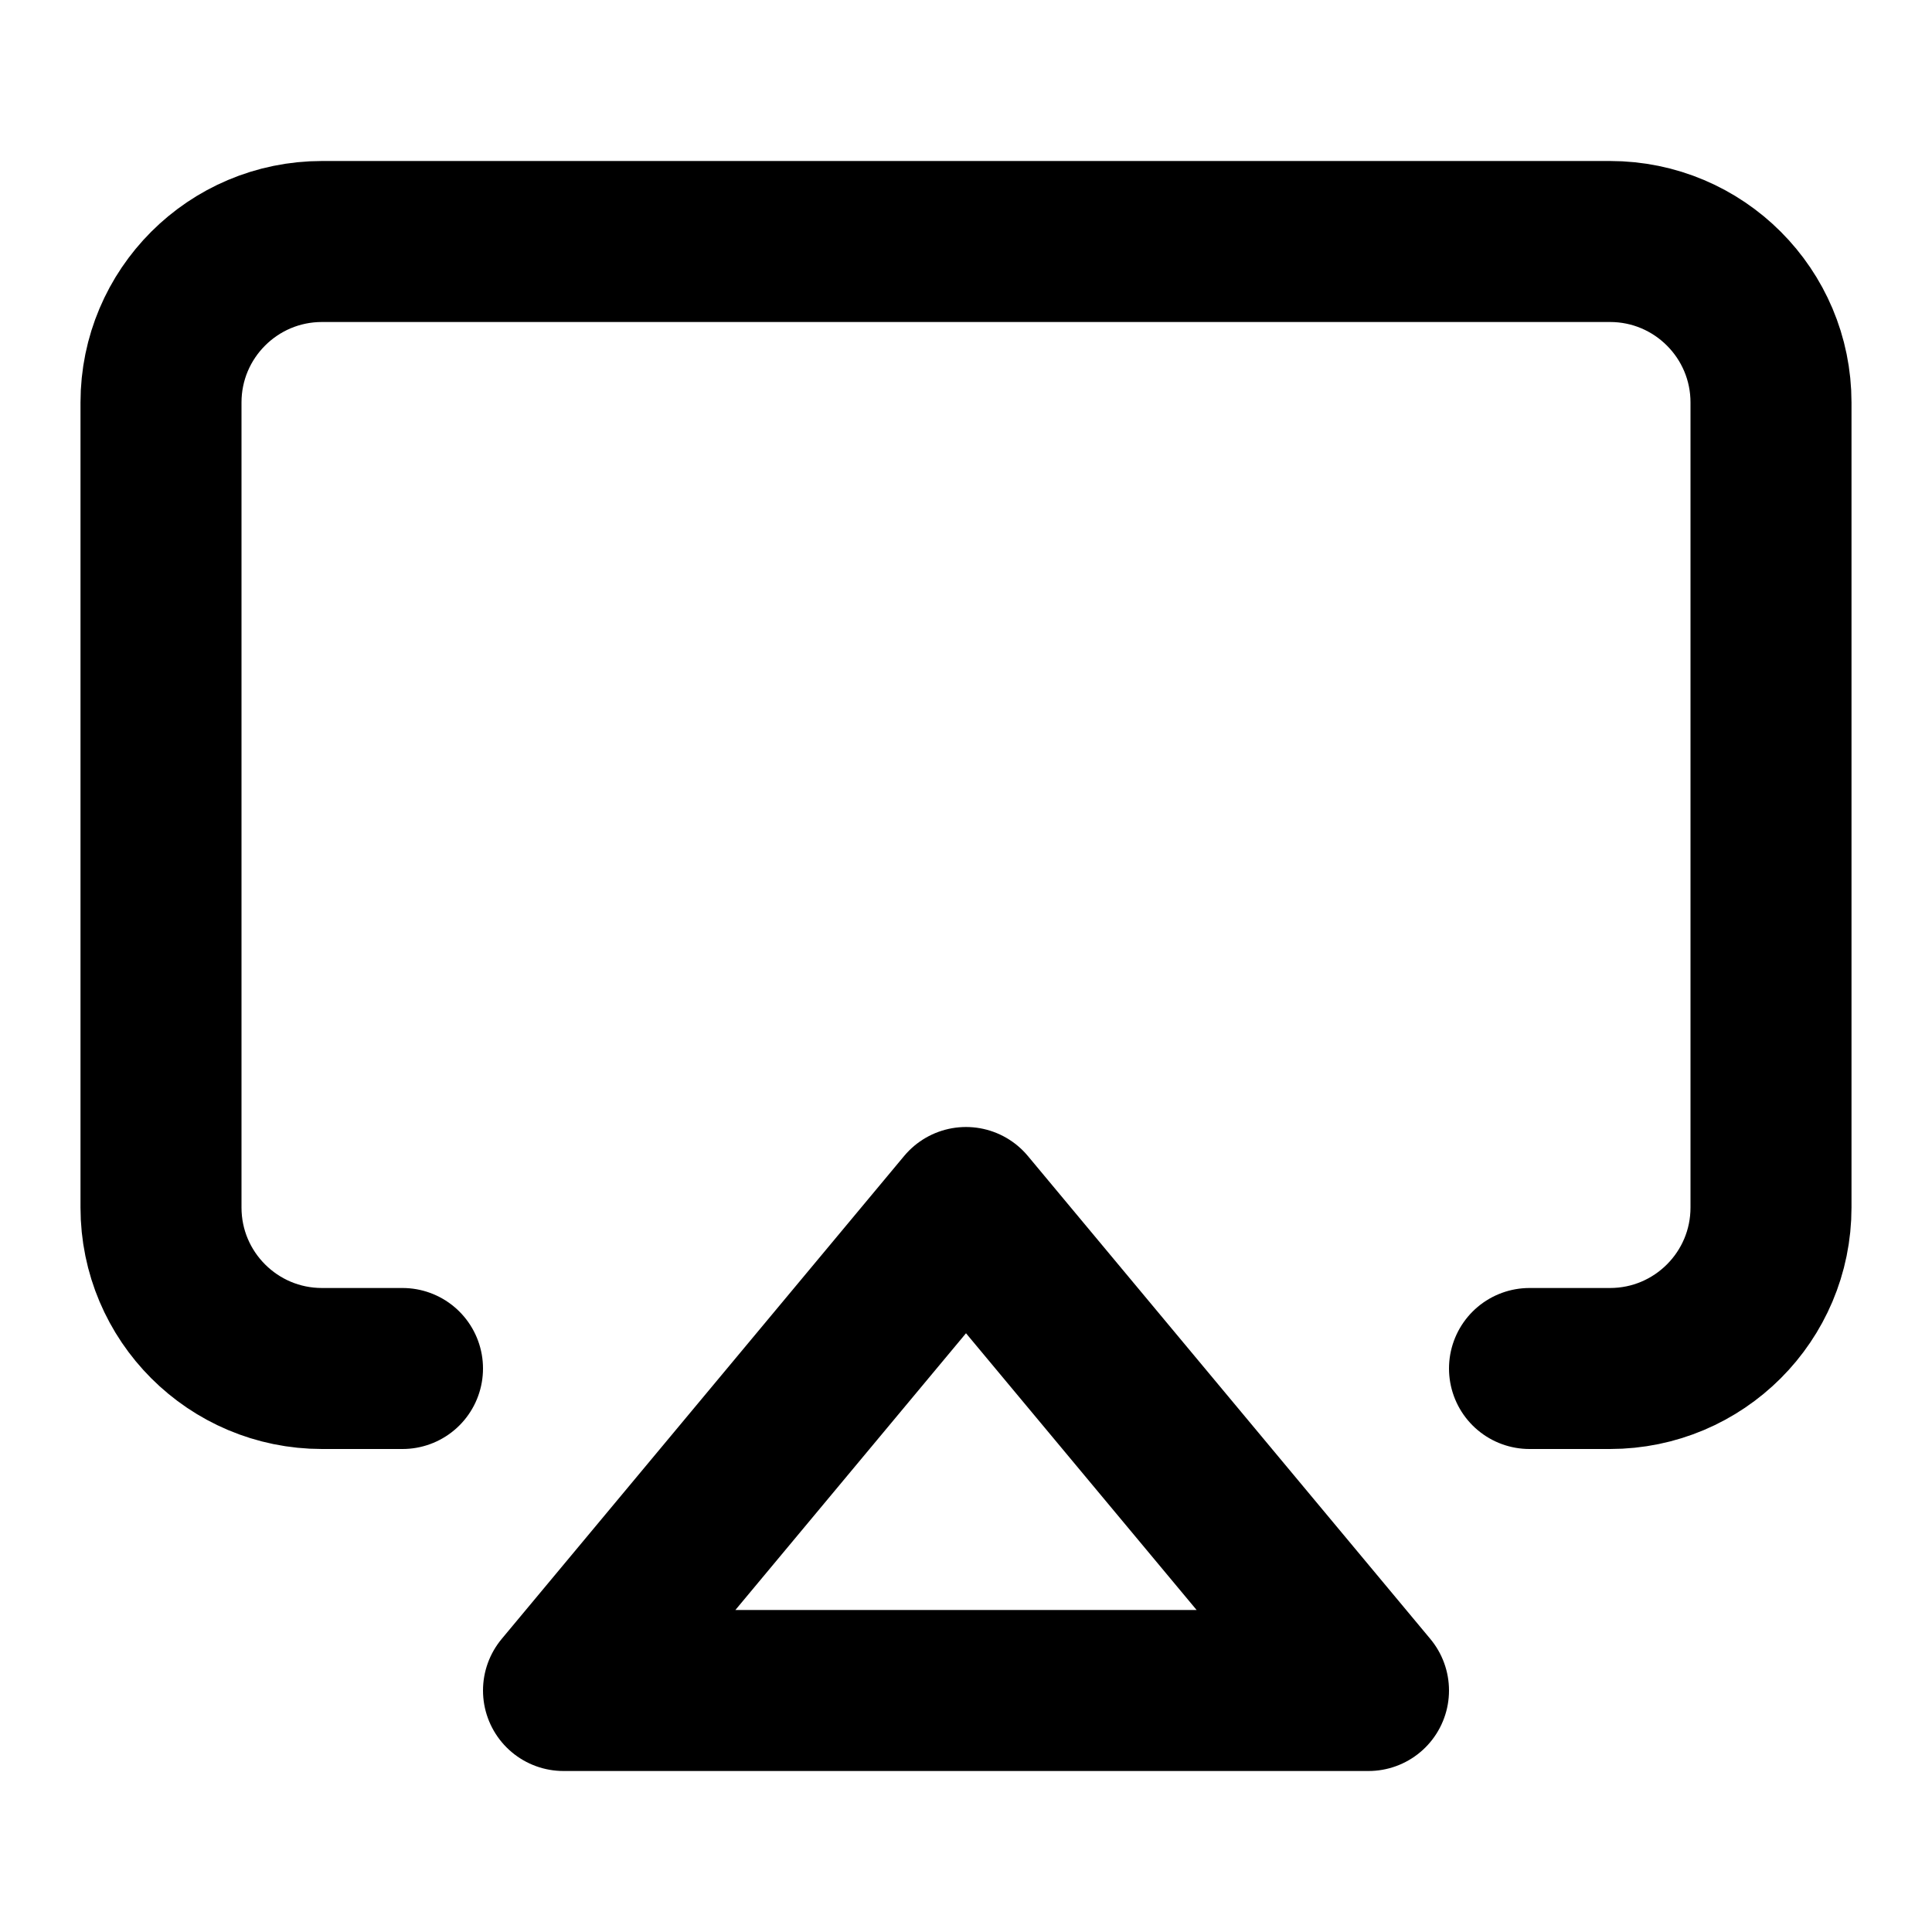
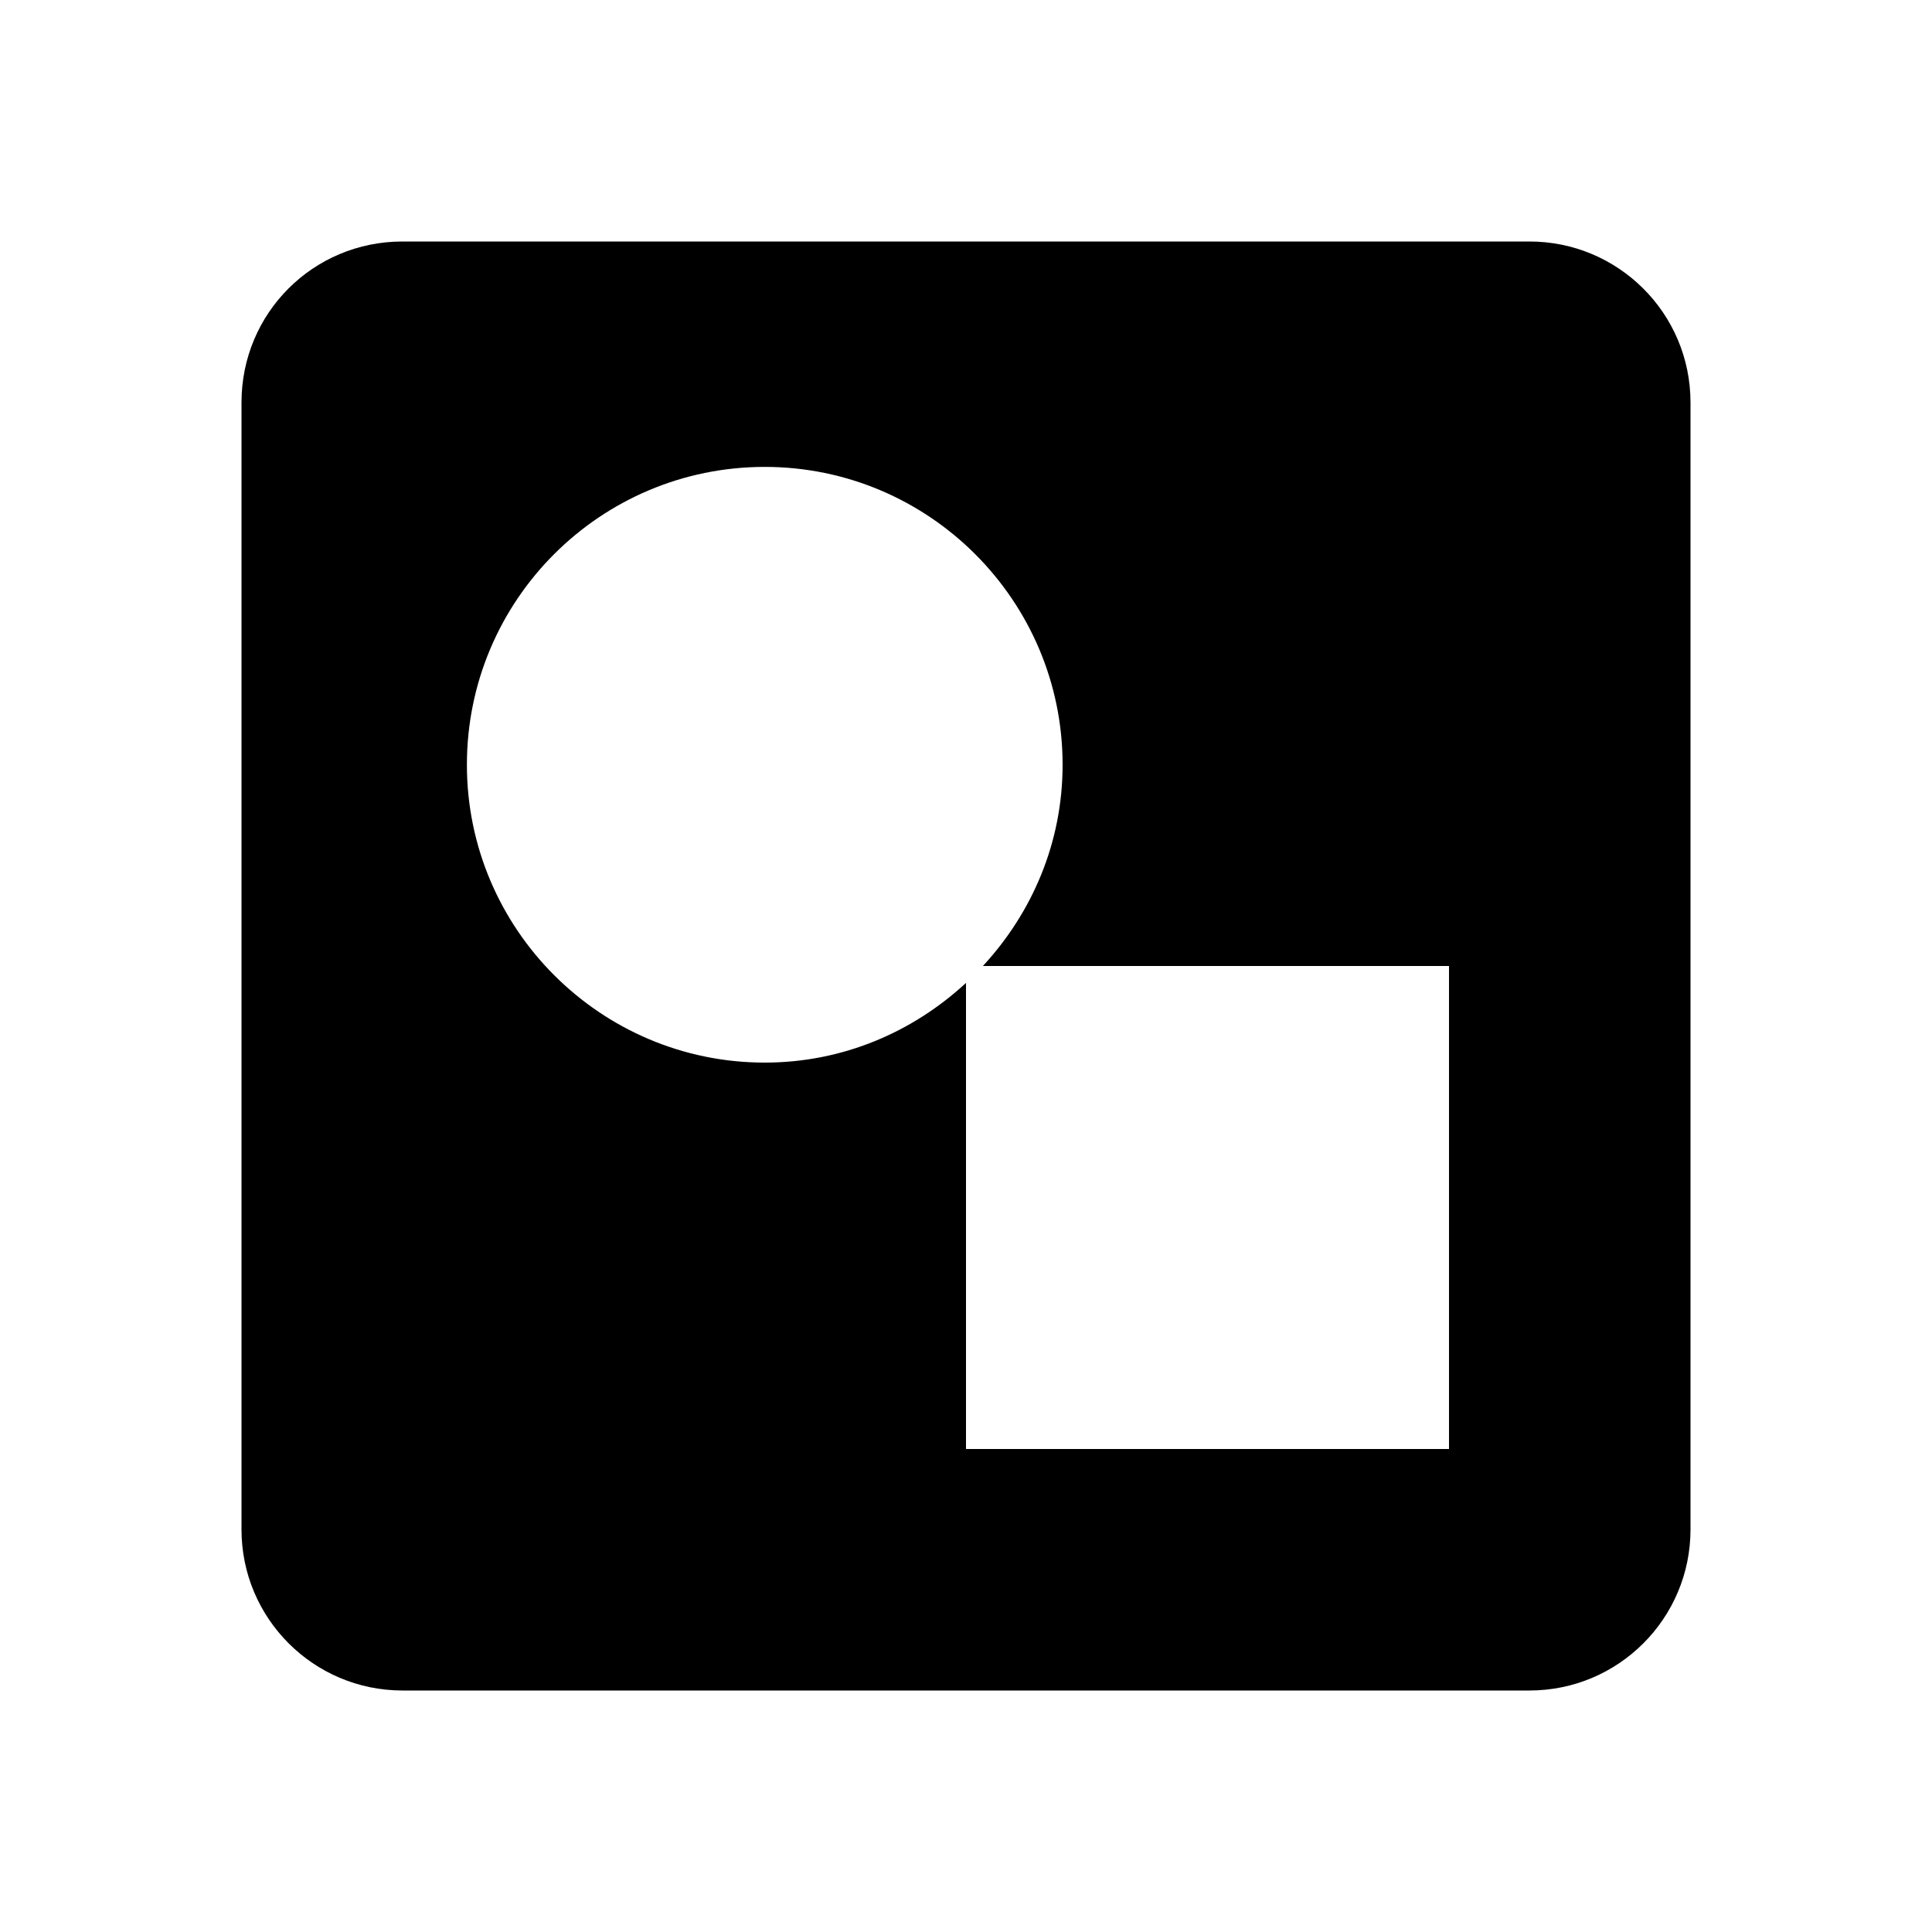
- <svg xmlns="http://www.w3.org/2000/svg" width="24" height="24" viewBox="0 0 24 24" fill="none" stroke="currentColor" stroke-width="2" stroke-linecap="round" stroke-linejoin="round" class="feather feather-airplay">
-   <path d="M5 17H4a2 2 0 0 1-2-2V5a2 2 0 0 1 2-2h16a2 2 0 0 1 2 2v10a2 2 0 0 1-2 2h-1" />
-   <polygon points="12 15 17 21 7 21 12 15" />
+ <svg xmlns="http://www.w3.org/2000/svg" version="1.1" width="24" height="24" viewBox="0 0 24 24">
+   <path d="M18,18H12V12.21C11.34,12.82 10.47,13.2 9.5,13.2C7.46,13.2 5.8,11.54 5.8,9.5A3.7,3.7 0 0,1 9.5,5.8C11.54,5.8 13.2,7.46 13.2,9.5C13.2,10.47 12.82,11.34 12.21,12H18M19,3H5C3.89,3 3,3.89 3,5V19A2,2 0 0,0 5,21H19A2,2 0 0,0 21,19V5C21,3.89 20.1,3 19,3Z" />
</svg>
